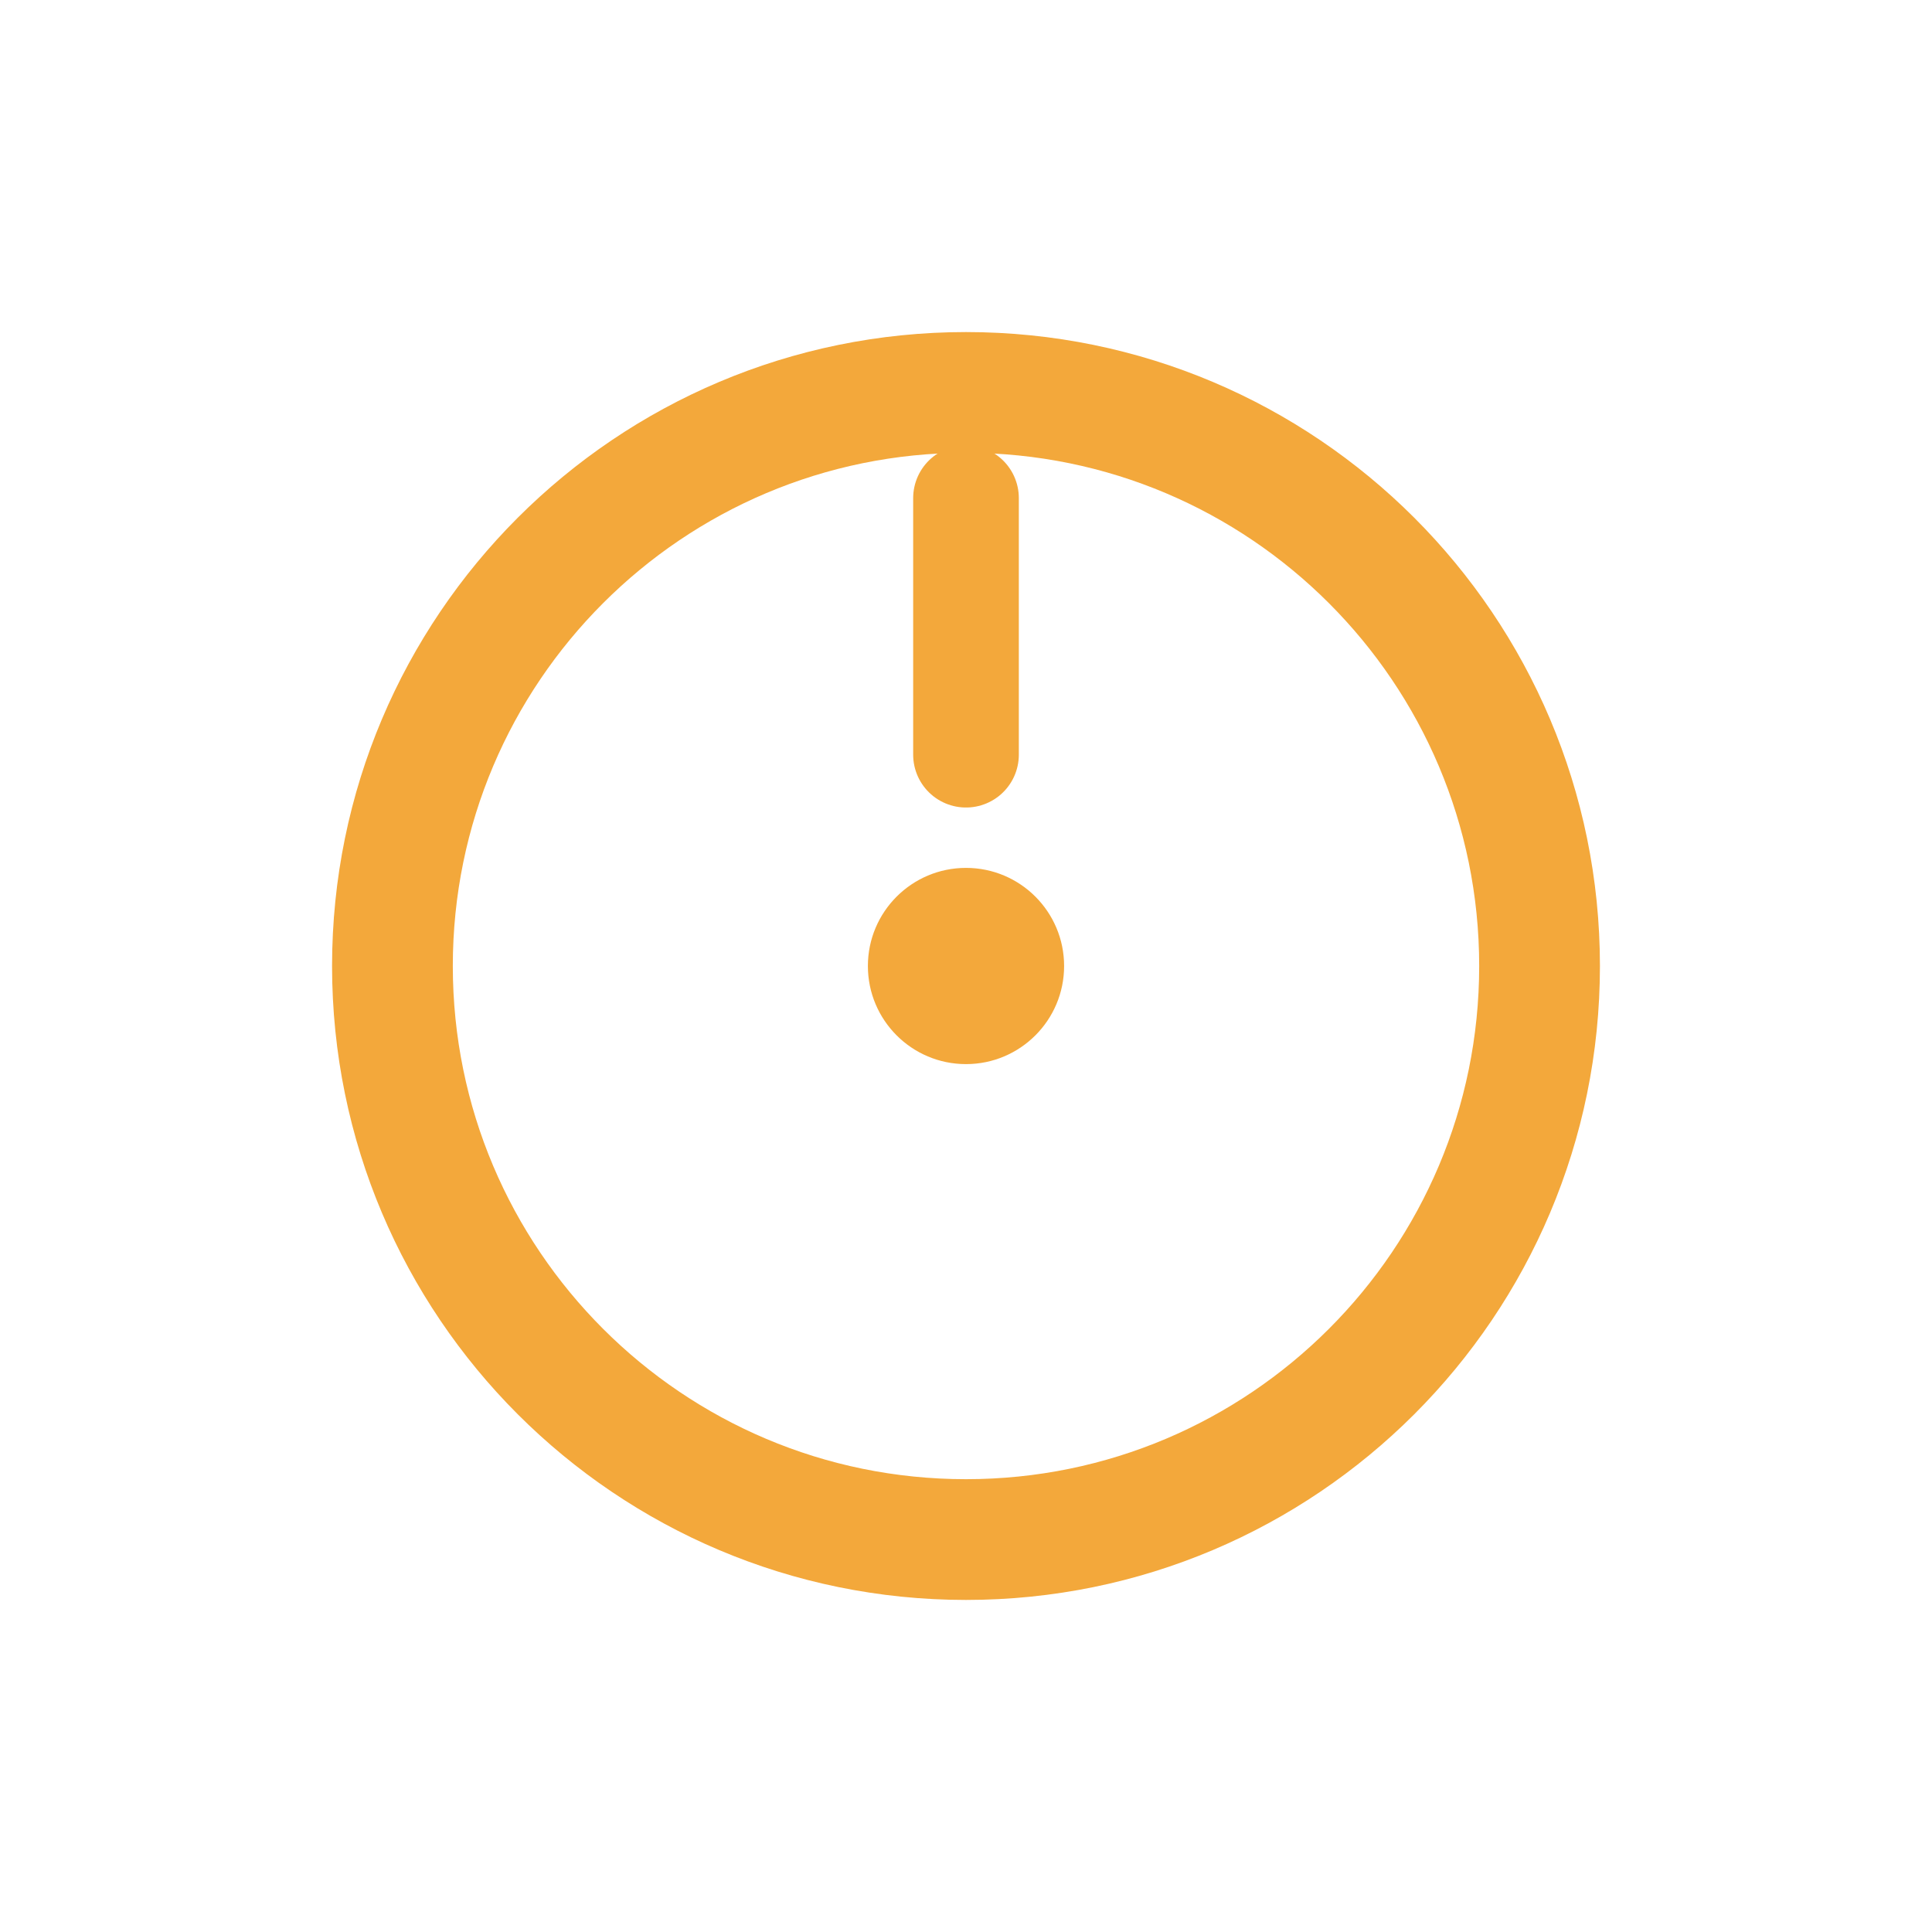
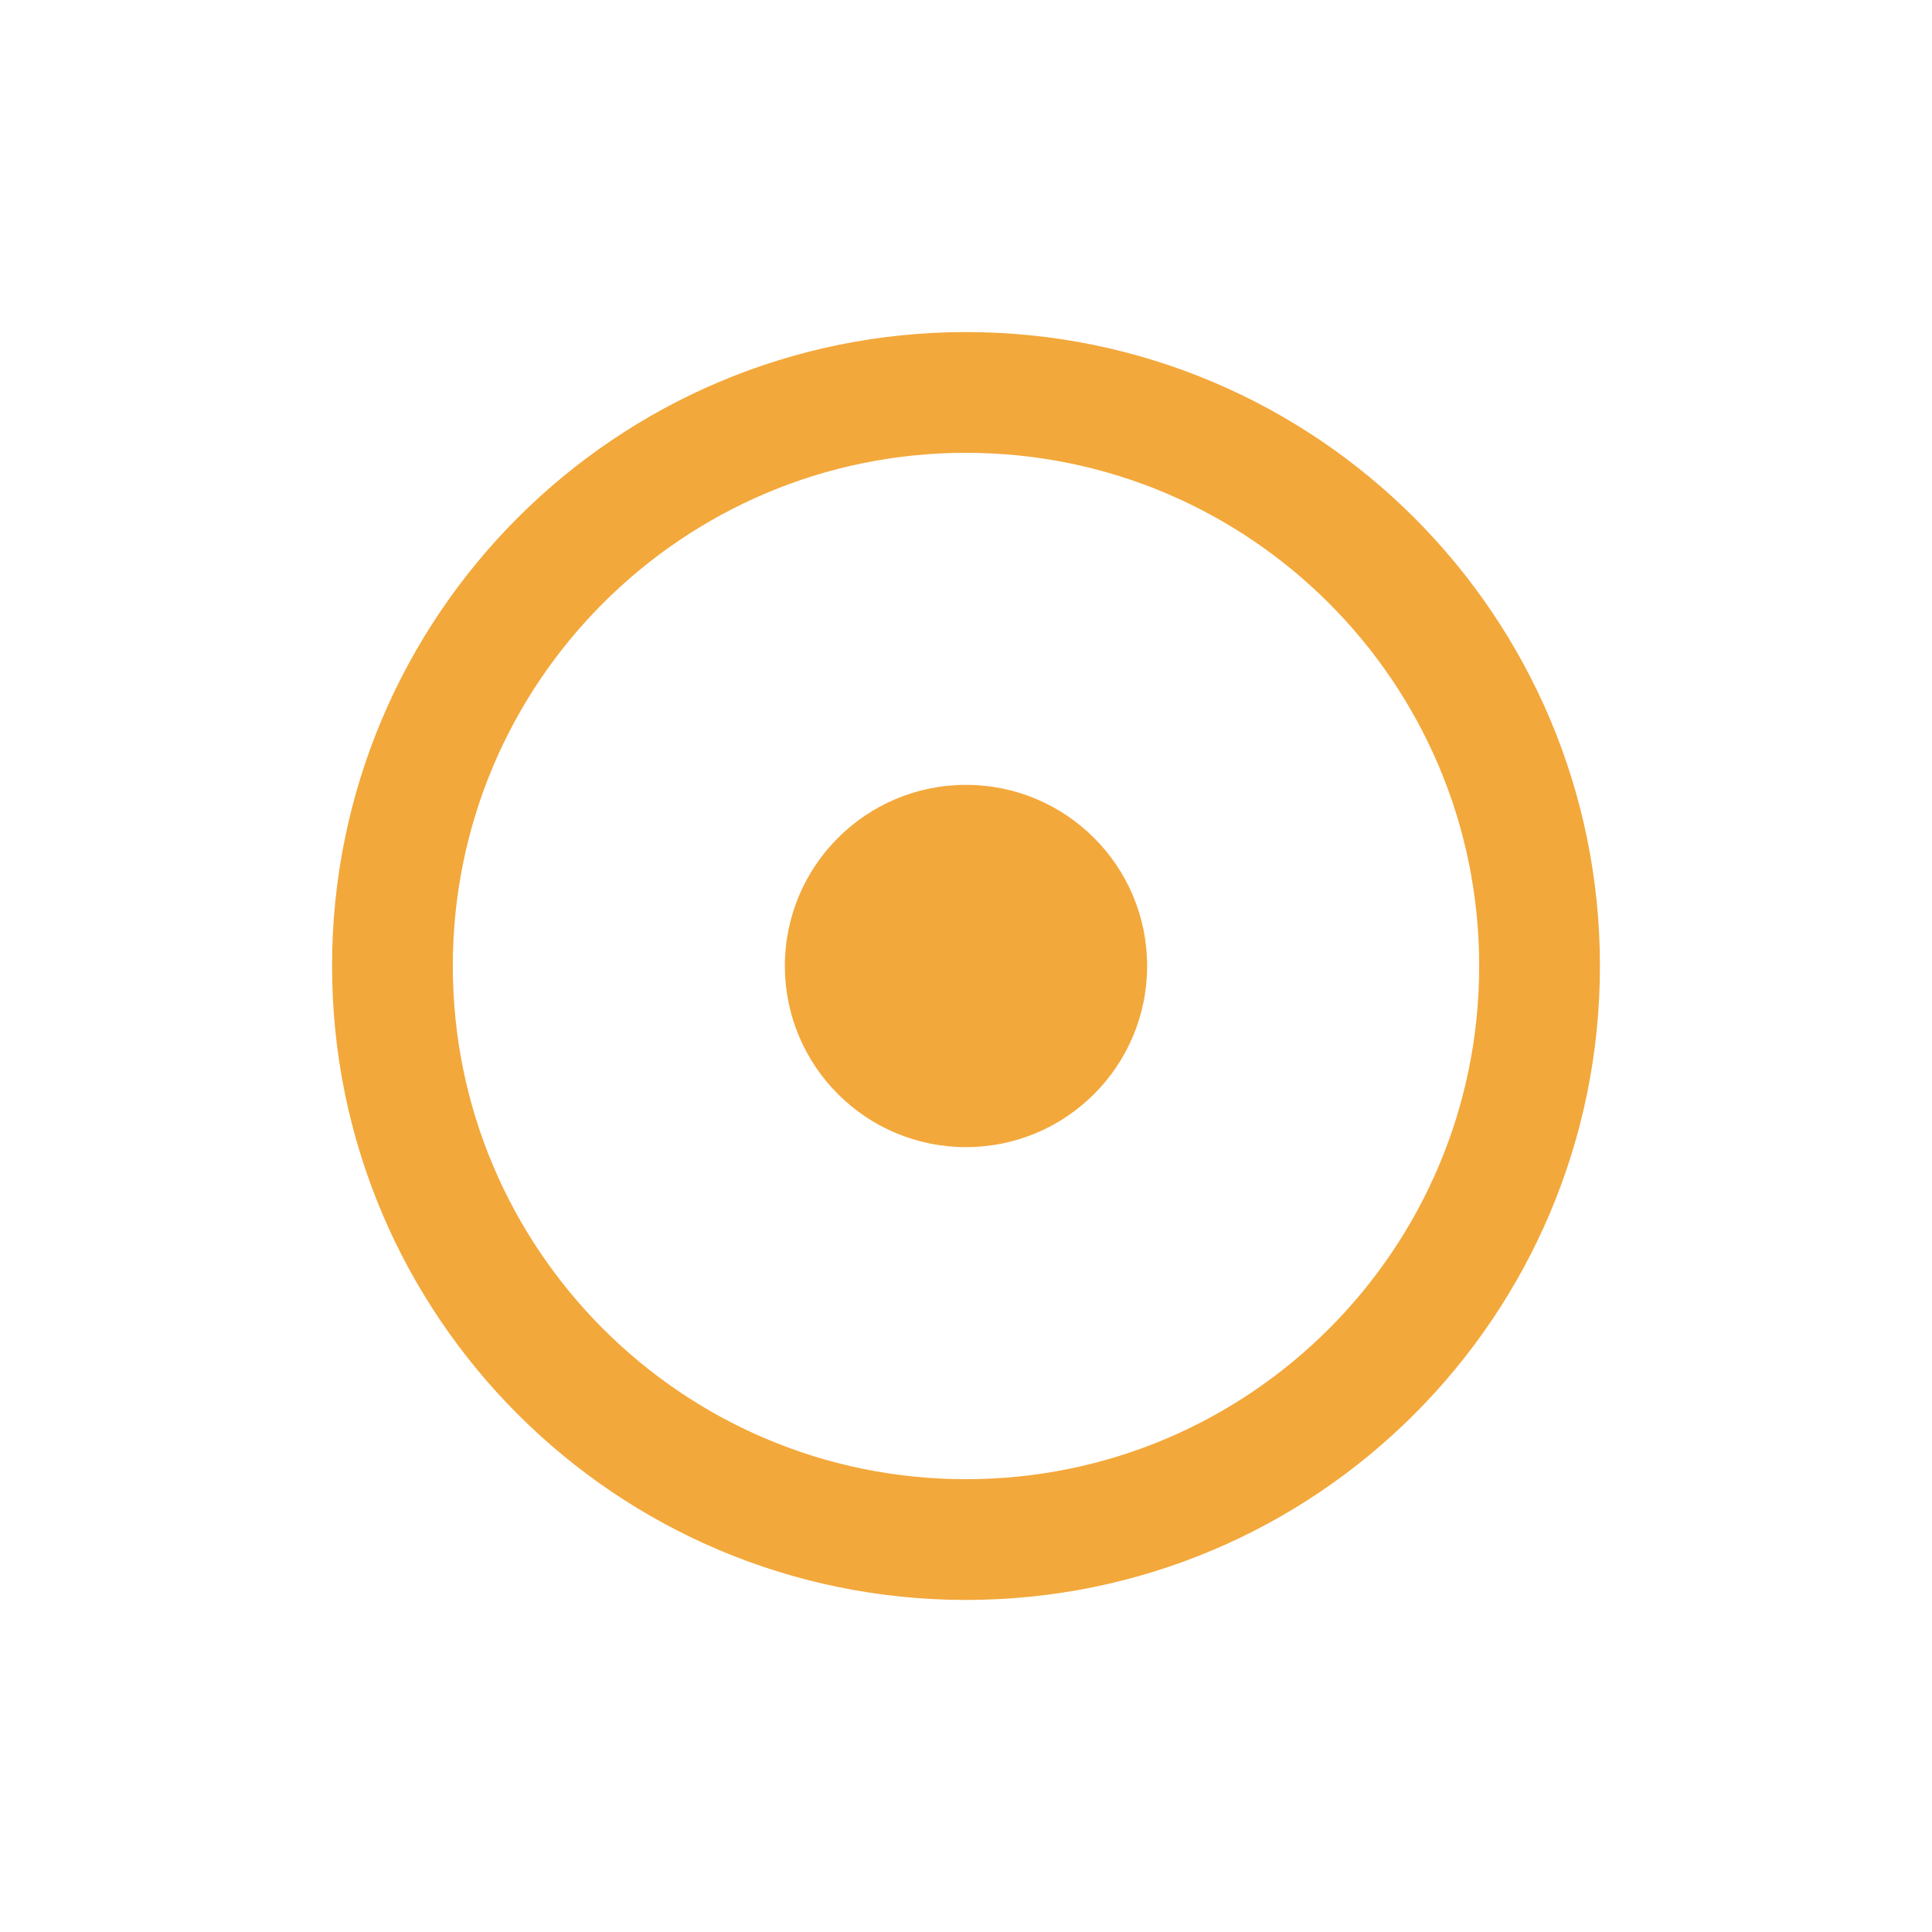
<svg xmlns="http://www.w3.org/2000/svg" width="256" height="256" viewBox="0 0 256 256" role="img" aria-label="POCK needs you activity orb">
  <circle cx="128" cy="128" r="76" fill="none" stroke="#F3A83B" stroke-width="16" />
-   <circle cx="128" cy="128" r="13" fill="#F3A83B" />
-   <path d="M128 66v34" stroke="#F3A83B" stroke-width="14" stroke-linecap="round" />
+   <circle cx="128" cy="128" r="24" fill="#F3A83B" />
</svg>
